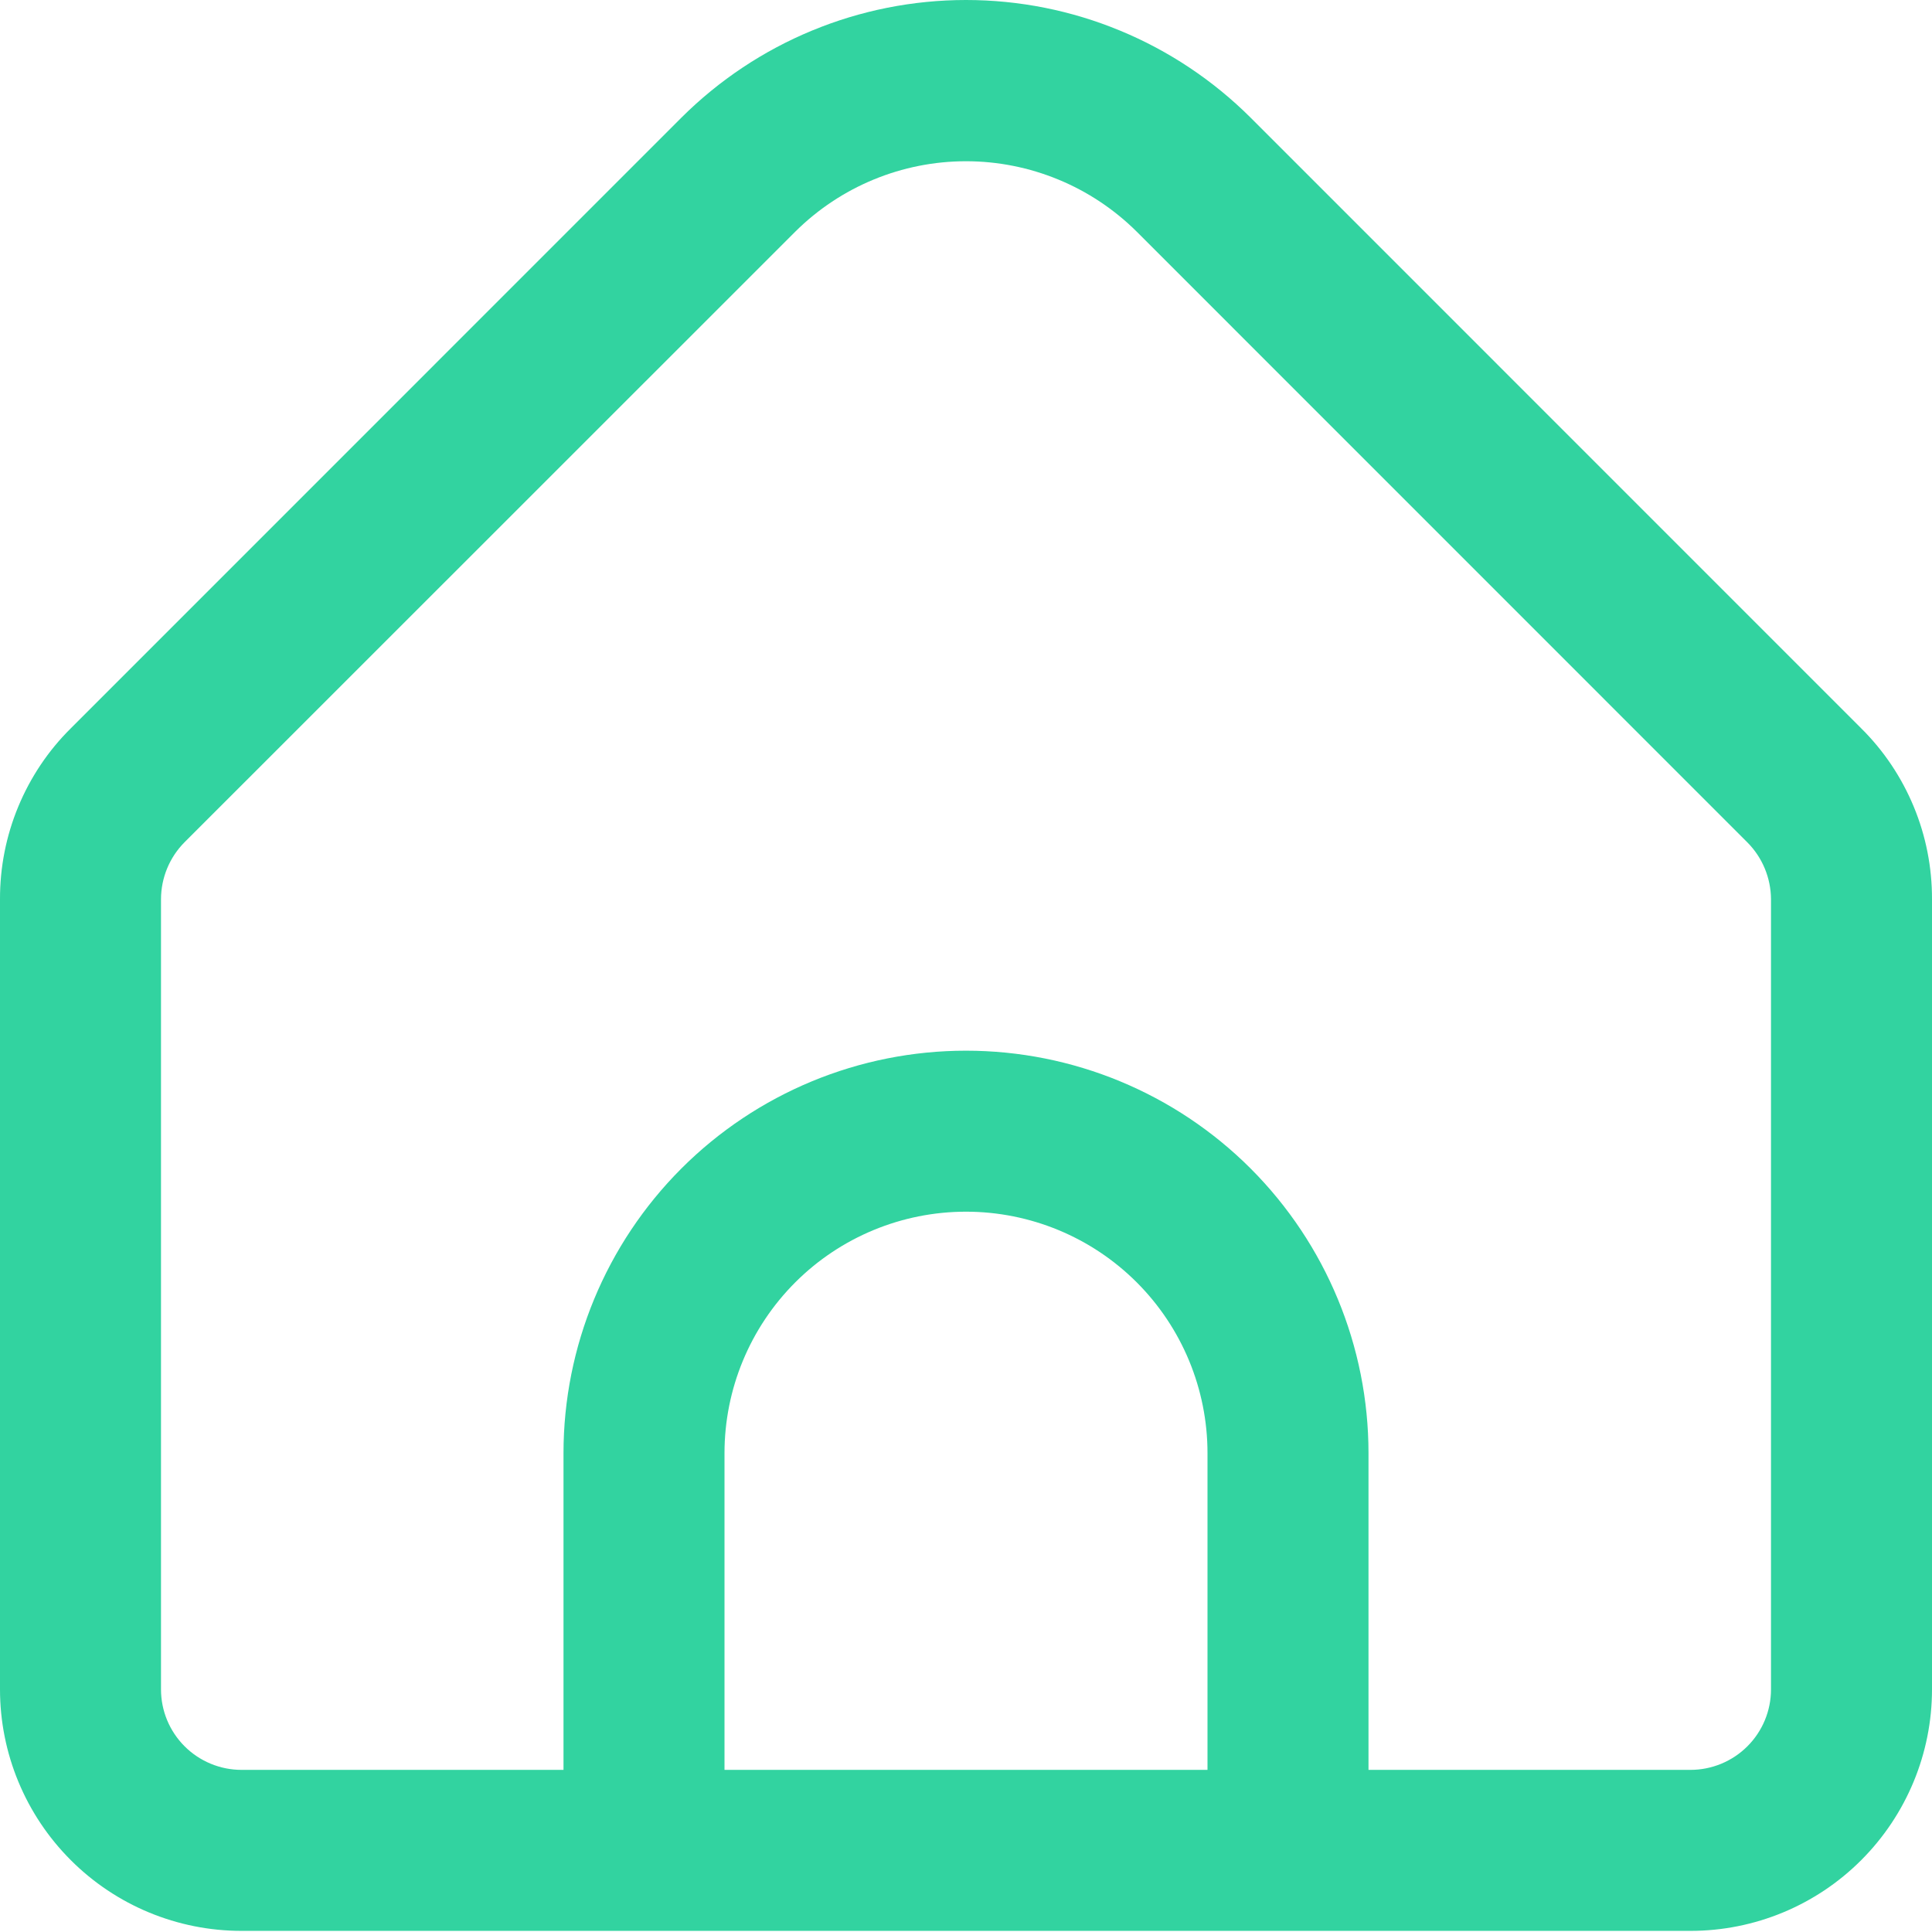
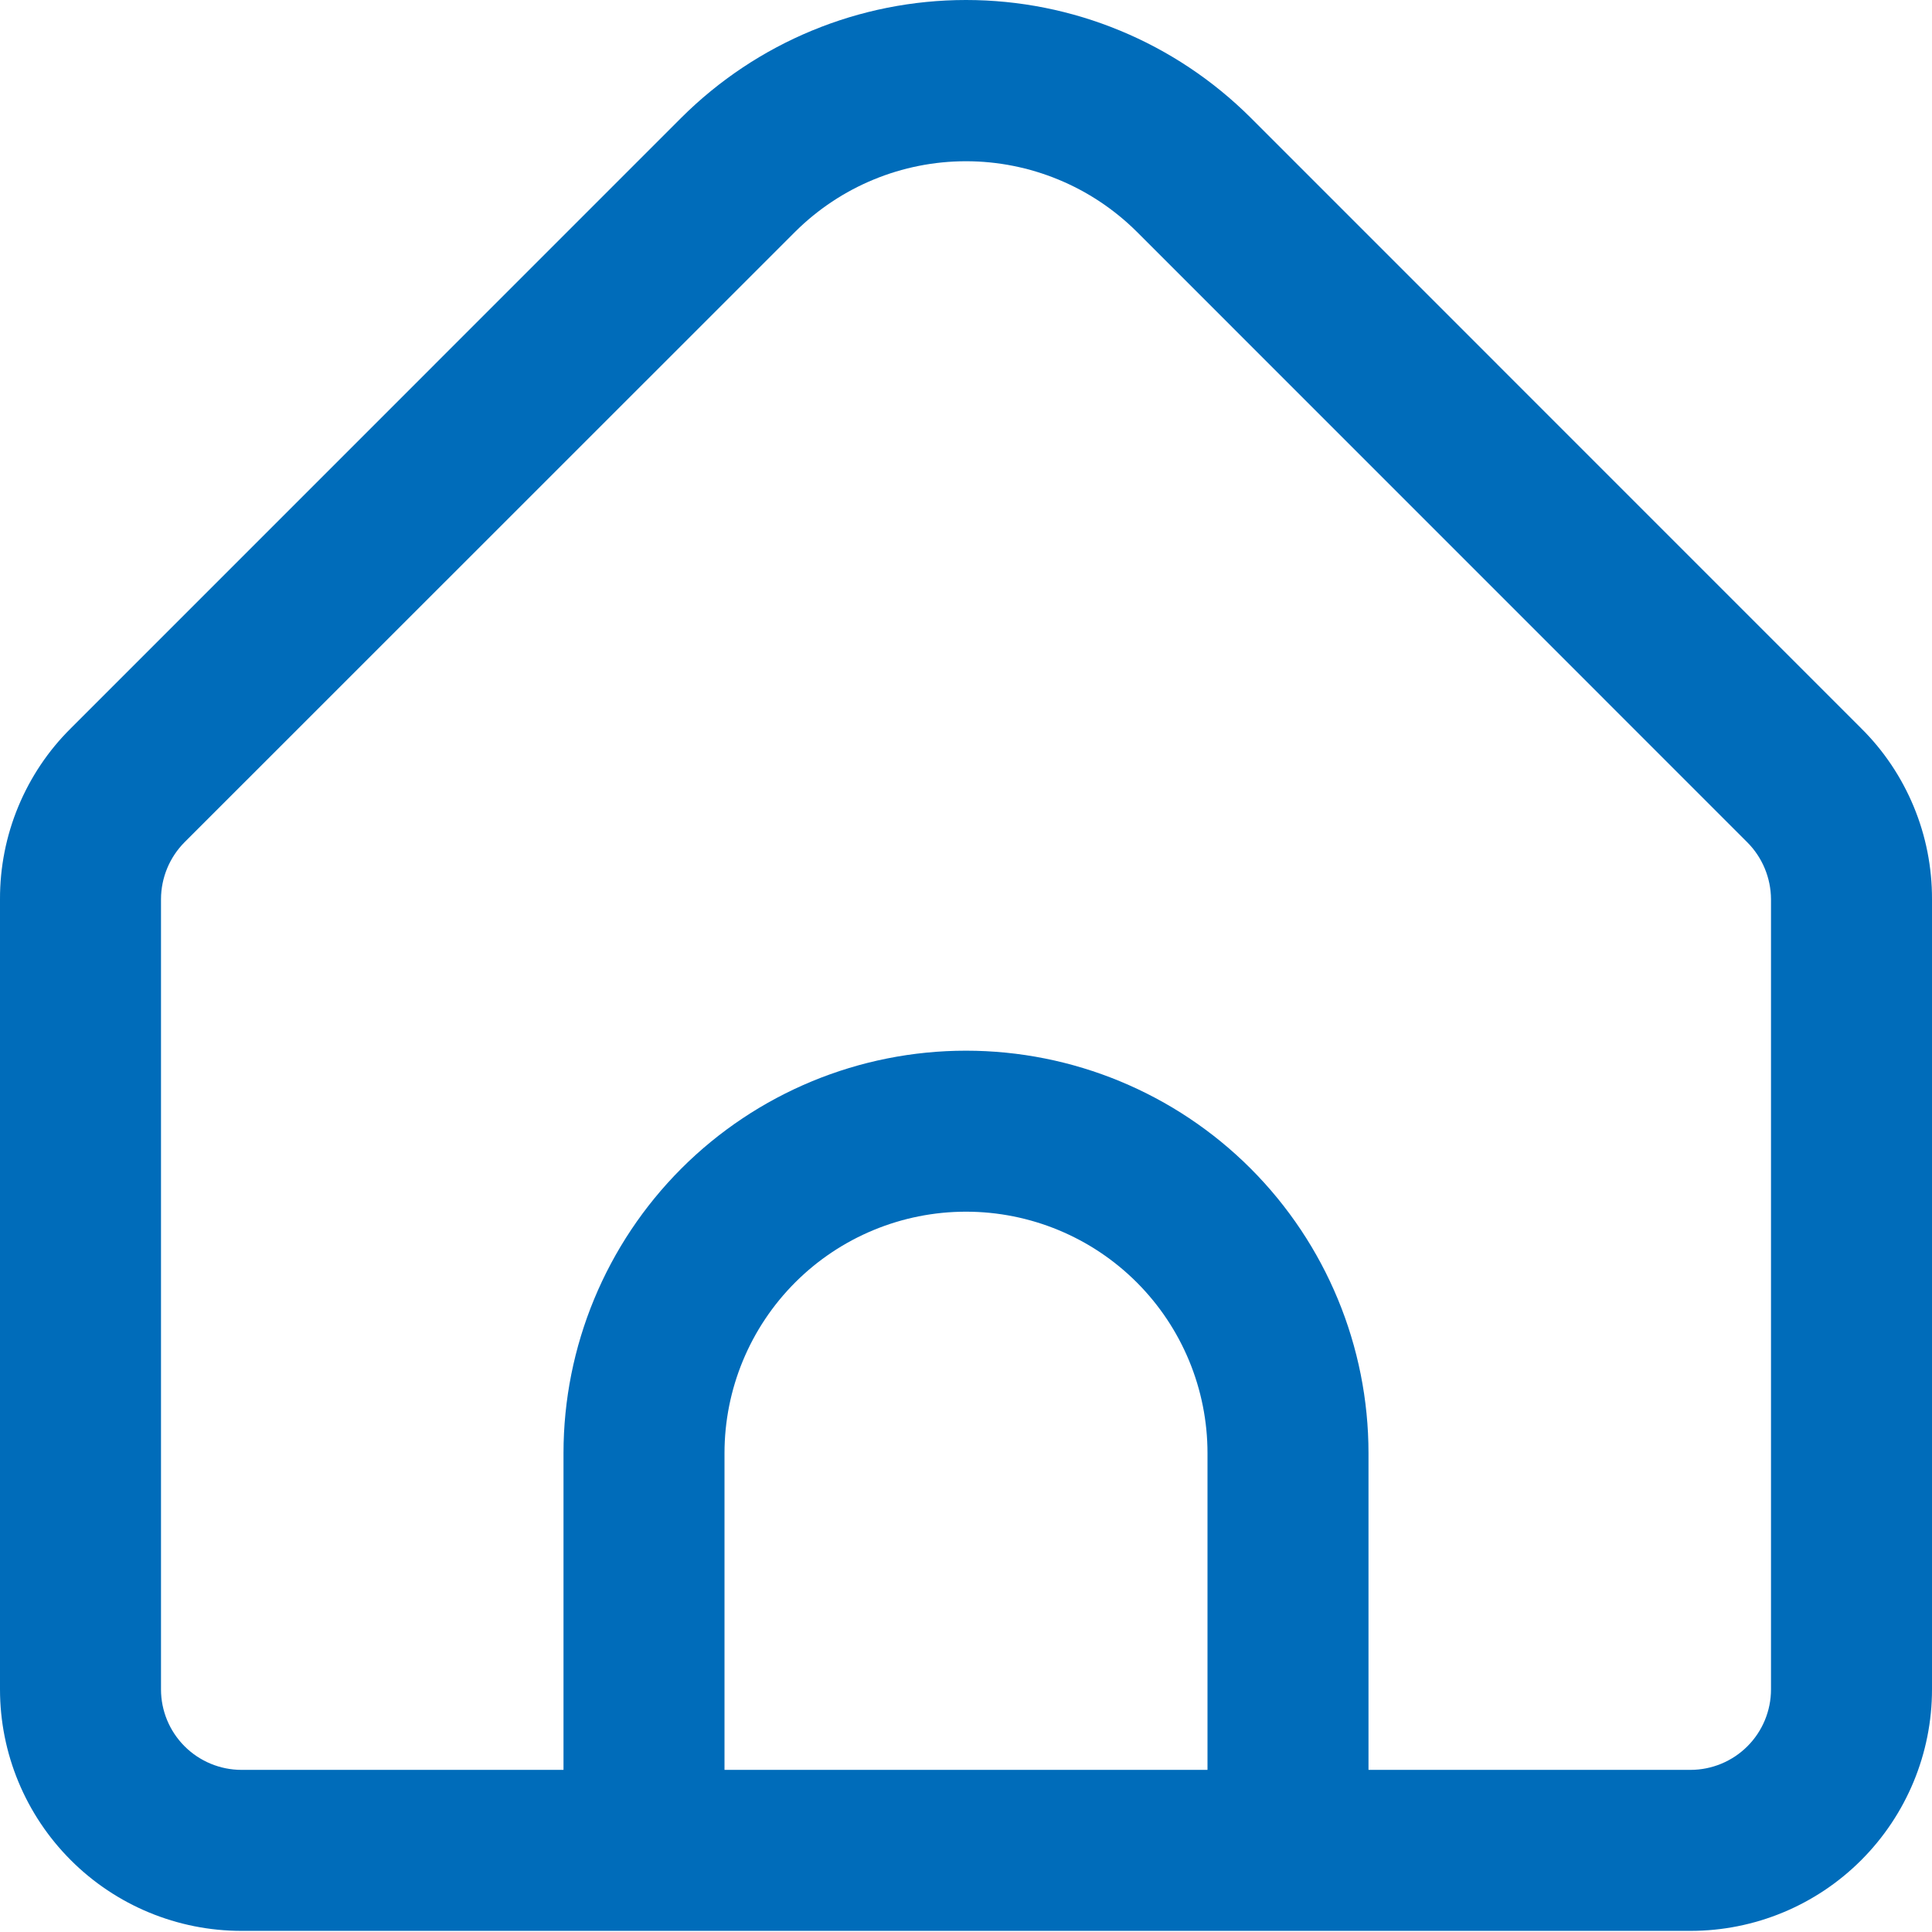
<svg xmlns="http://www.w3.org/2000/svg" width="24" height="24" viewBox="0 0 24 24" fill="none">
-   <path d="M23.121 9.048L15.536 1.462C14.597 0.526 13.326 0 12 0C10.674 0 9.403 0.526 8.464 1.462L0.879 9.048C0.599 9.325 0.378 9.656 0.227 10.02C0.076 10.384 -0.001 10.774 1.20795e-05 11.169V20.986C1.20795e-05 21.781 0.316 22.544 0.879 23.107C1.441 23.67 2.204 23.986 3 23.986H21C21.796 23.986 22.559 23.67 23.121 23.107C23.684 22.544 24 21.781 24 20.986V11.169C24.001 10.774 23.924 10.384 23.773 10.02C23.622 9.656 23.401 9.325 23.121 9.048ZM15 21.986H9V18.052C9 17.256 9.316 16.493 9.879 15.93C10.441 15.368 11.204 15.052 12 15.052C12.796 15.052 13.559 15.368 14.121 15.93C14.684 16.493 15 17.256 15 18.052V21.986ZM22 20.986C22 21.251 21.895 21.505 21.707 21.693C21.52 21.88 21.265 21.986 21 21.986H17V18.052C17 16.726 16.473 15.454 15.536 14.516C14.598 13.578 13.326 13.052 12 13.052C10.674 13.052 9.402 13.578 8.464 14.516C7.527 15.454 7 16.726 7 18.052V21.986H3C2.735 21.986 2.48 21.88 2.293 21.693C2.105 21.505 2 21.251 2 20.986V11.169C2.001 10.904 2.106 10.65 2.293 10.462L9.878 2.879C10.442 2.318 11.205 2.003 12 2.003C12.795 2.003 13.558 2.318 14.122 2.879L21.707 10.465C21.893 10.652 21.998 10.905 22 11.169V20.986Z" fill="#32D3A0" />
+   <path d="M23.121 9.048L15.536 1.462C14.597 0.526 13.326 0 12 0C10.674 0 9.403 0.526 8.464 1.462L0.879 9.048C0.599 9.325 0.378 9.656 0.227 10.02C0.076 10.384 -0.001 10.774 1.20795e-05 11.169V20.986C1.20795e-05 21.781 0.316 22.544 0.879 23.107C1.441 23.67 2.204 23.986 3 23.986H21C21.796 23.986 22.559 23.67 23.121 23.107C23.684 22.544 24 21.781 24 20.986V11.169C24.001 10.774 23.924 10.384 23.773 10.02C23.622 9.656 23.401 9.325 23.121 9.048ZM15 21.986H9V18.052C9 17.256 9.316 16.493 9.879 15.93C10.441 15.368 11.204 15.052 12 15.052C12.796 15.052 13.559 15.368 14.121 15.93C14.684 16.493 15 17.256 15 18.052V21.986ZM22 20.986C22 21.251 21.895 21.505 21.707 21.693C21.52 21.88 21.265 21.986 21 21.986H17V18.052C17 16.726 16.473 15.454 15.536 14.516C14.598 13.578 13.326 13.052 12 13.052C10.674 13.052 9.402 13.578 8.464 14.516C7.527 15.454 7 16.726 7 18.052V21.986H3C2.735 21.986 2.48 21.88 2.293 21.693C2.105 21.505 2 21.251 2 20.986V11.169C2.001 10.904 2.106 10.65 2.293 10.462L9.878 2.879C10.442 2.318 11.205 2.003 12 2.003C12.795 2.003 13.558 2.318 14.122 2.879L21.707 10.465C21.893 10.652 21.998 10.905 22 11.169V20.986Z" fill="#006CBA" />
</svg>
